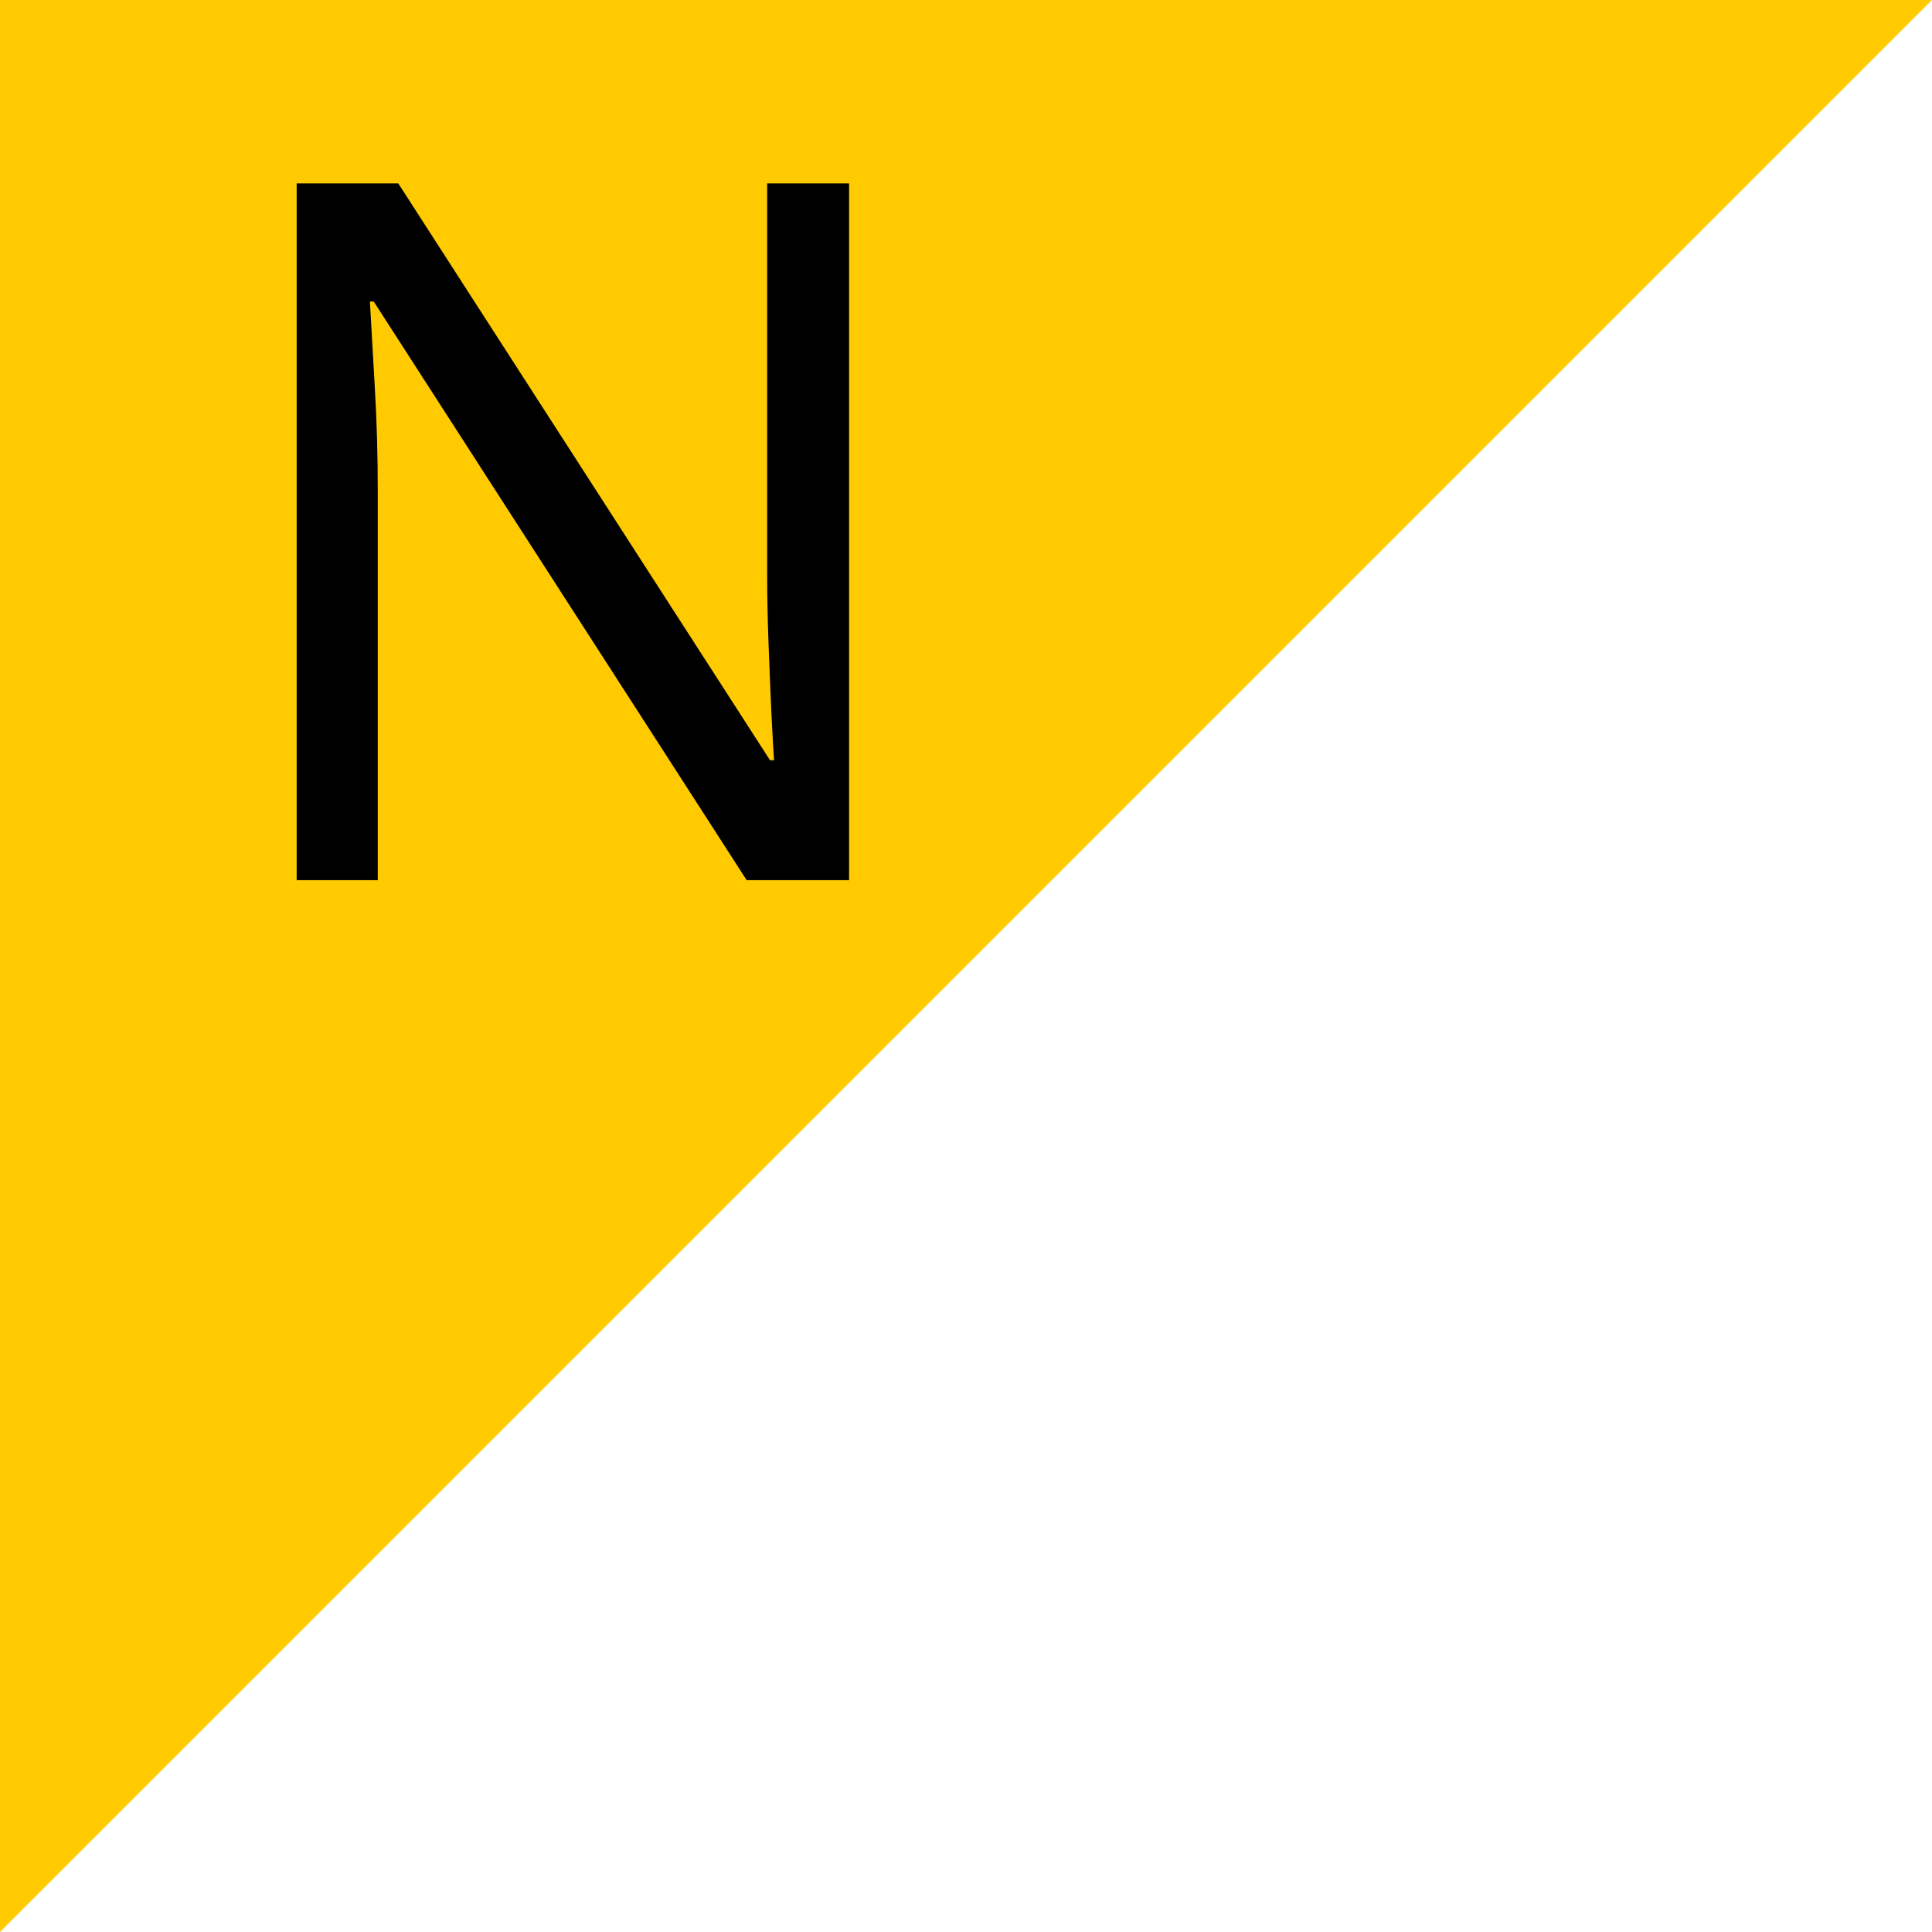
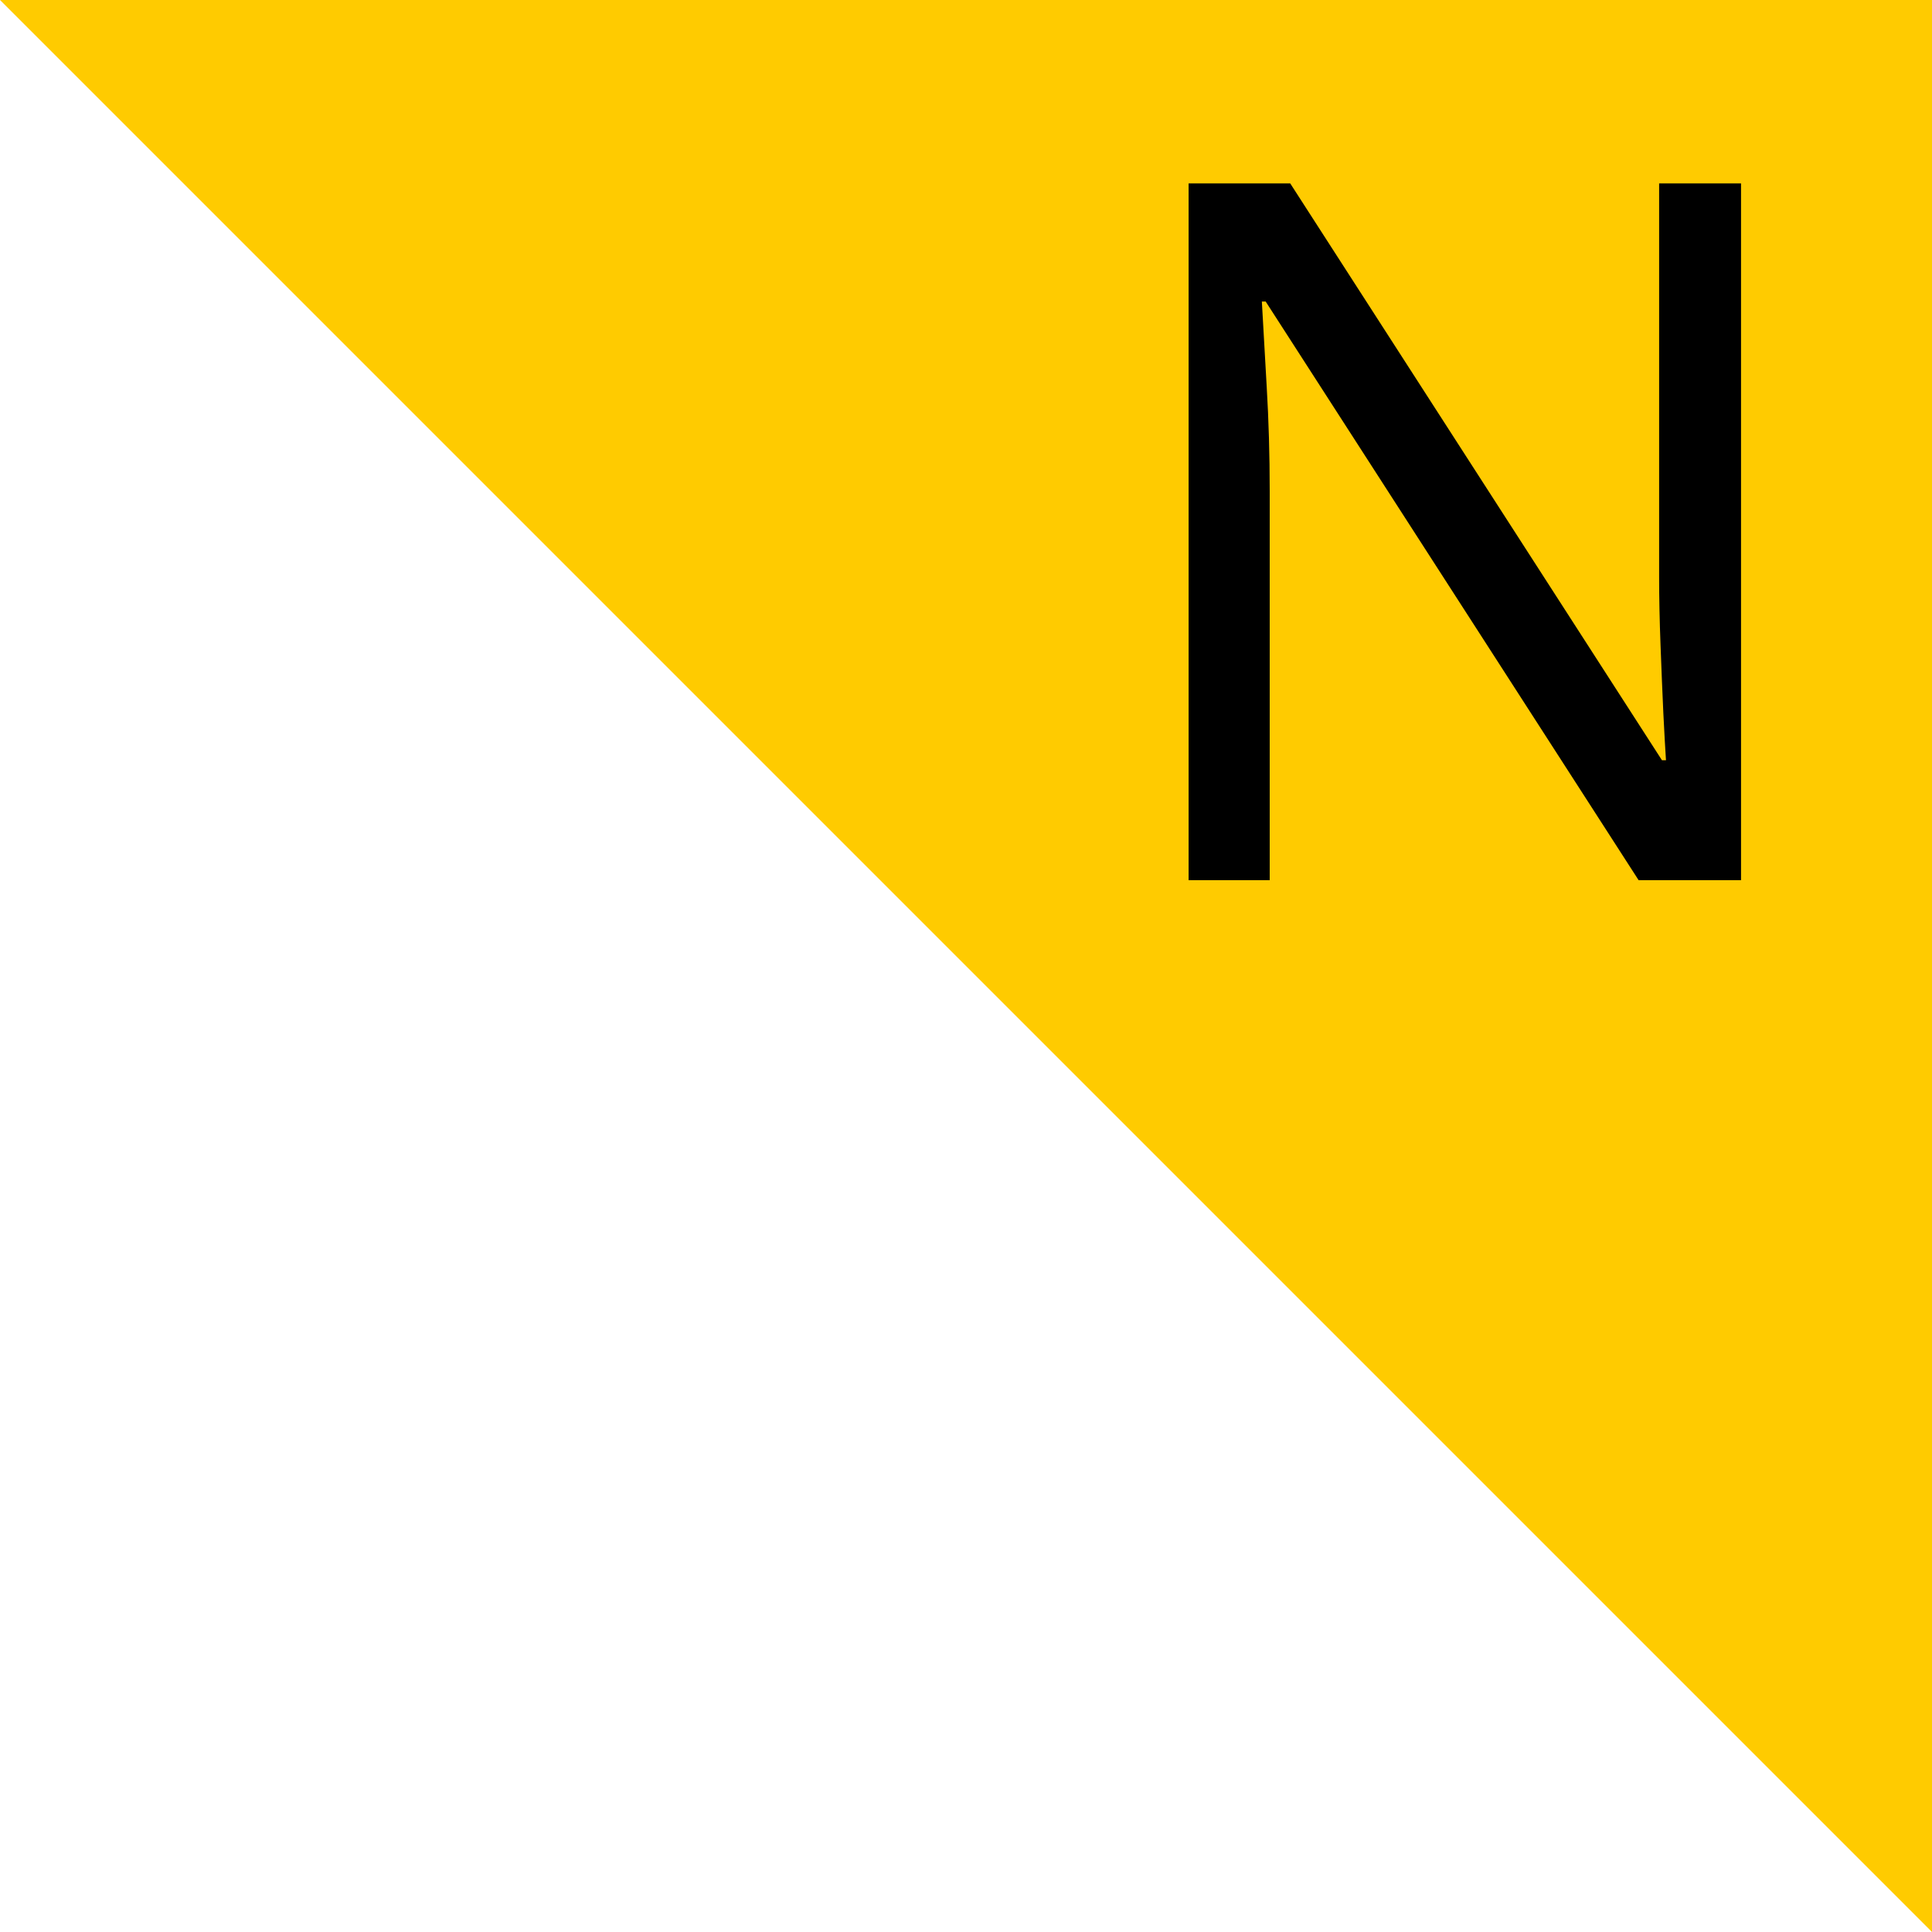
<svg xmlns="http://www.w3.org/2000/svg" version="1.1" id="Layer_1" x="0px" y="0px" viewBox="0 0 150 150" style="enable-background:new 0 0 150 150;" xml:space="preserve">
  <style type="text/css">
	.st0{fill:#FFCB00;}
	.st1{font-family:'NanumSquareEB';}
	.st2{font-size:75.761px;}
</style>
-   <polygon class="st0" points="0,150 0,0 150,0 " />
-   <text transform="matrix(1 0 0 1 15.6891 68.3346)" class="st1 st2">N</text>
+   <polygon class="st0" points="0,0 150,0 150,150 " />
+   <text transform="matrix(1 0 0 1 84.9391 68.3346)" class="st1 st2">N</text>
</svg>
